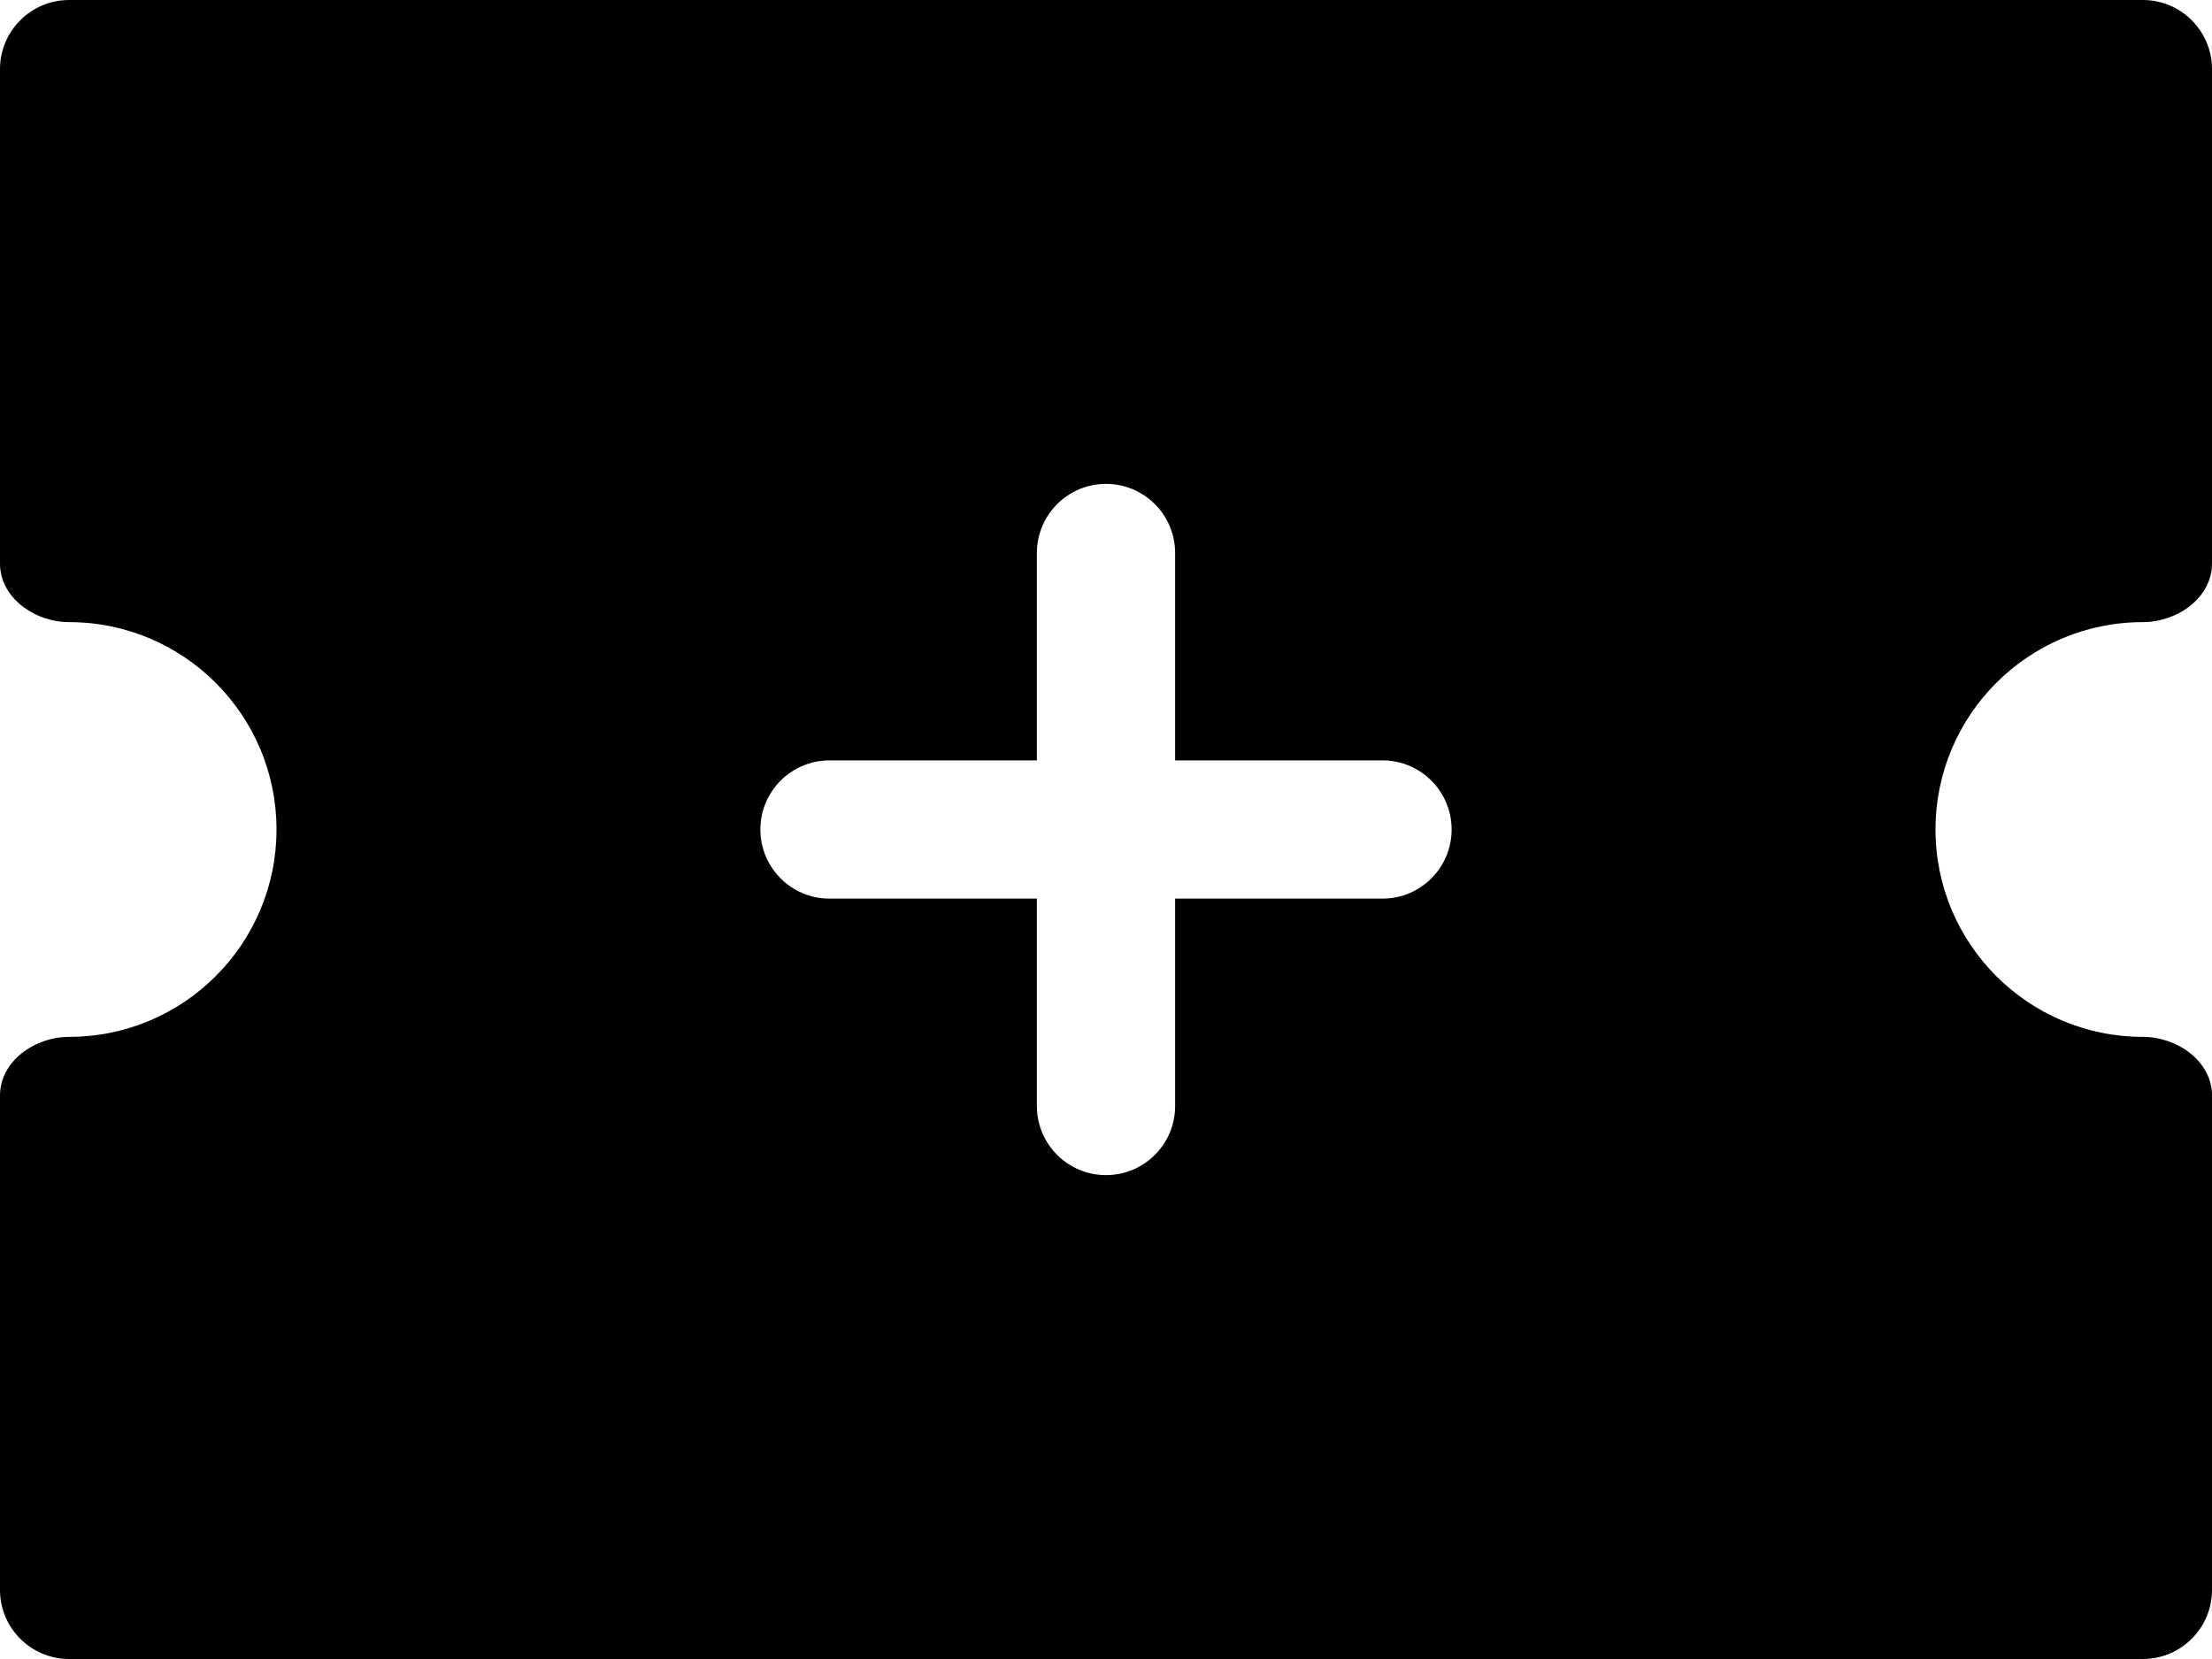
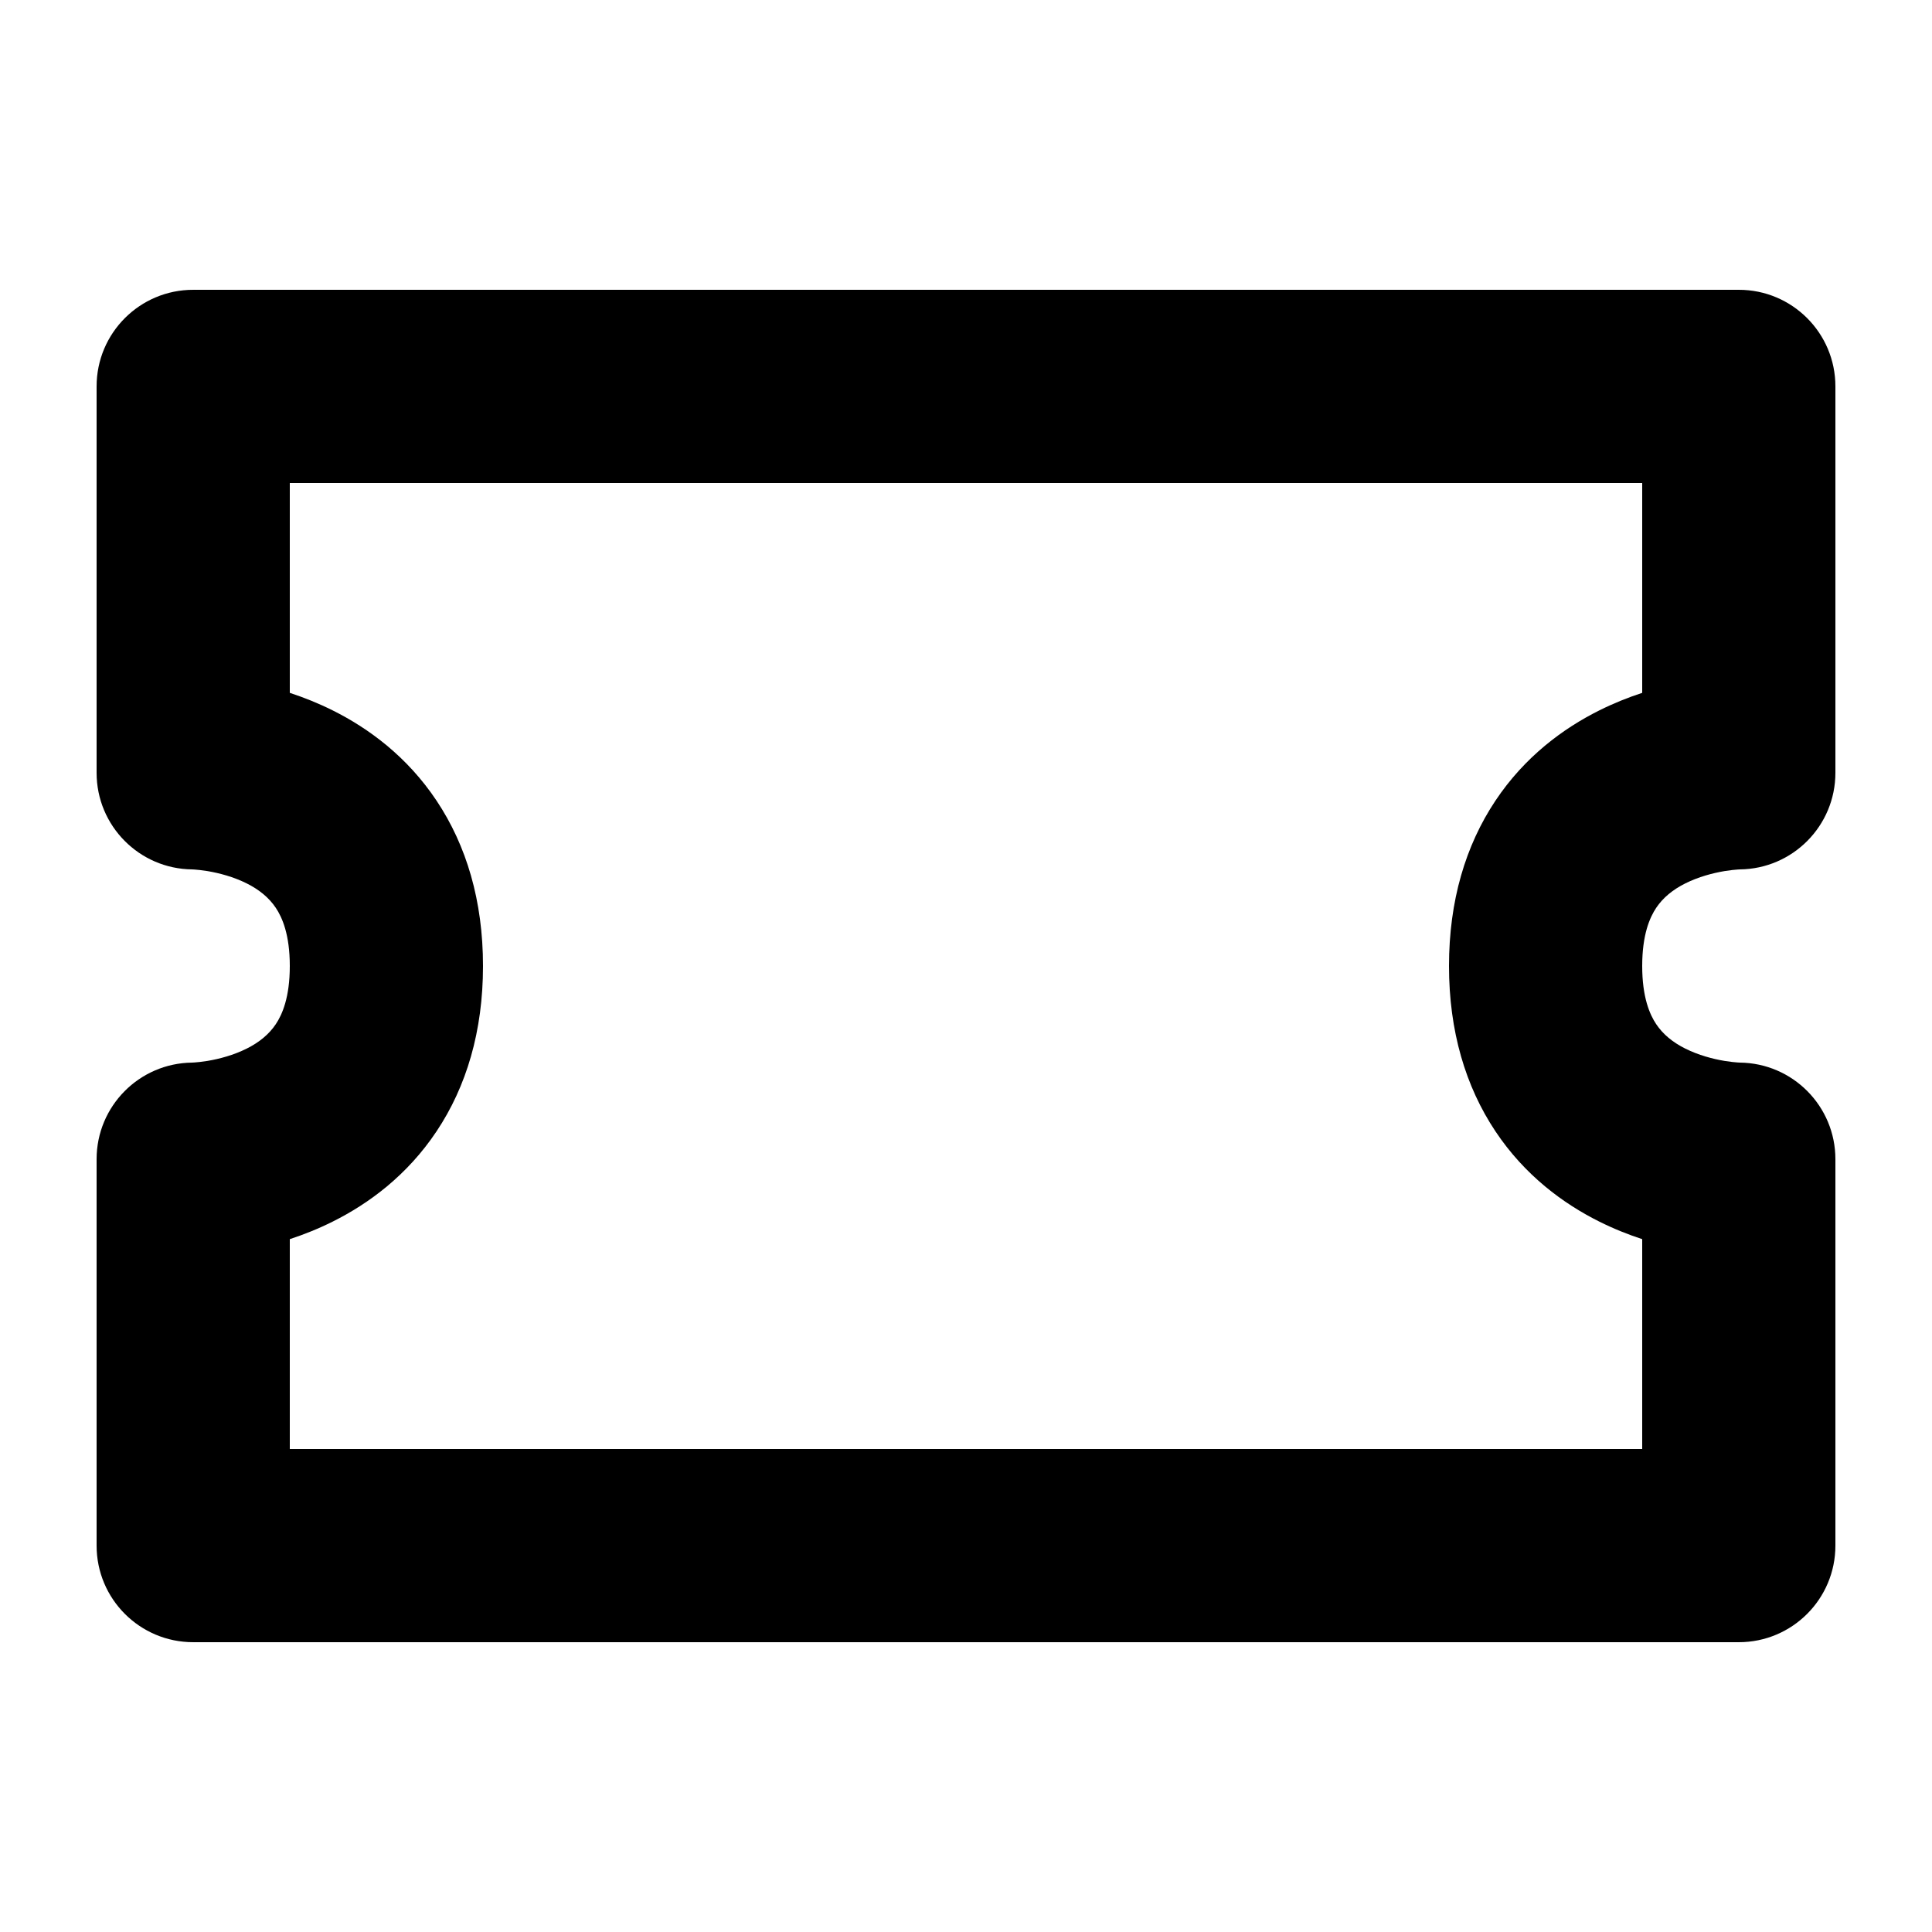
- <svg xmlns="http://www.w3.org/2000/svg" width="16" height="12" viewBox="0 0 16 12" fill="black">
-   <path fill-rule="evenodd" clip-rule="evenodd" d="M0.5 0C0.224 0 0 0.224 0 0.5V4.076C0 4.324 0.251 4.5 0.5 4.5C1.328 4.5 2 5.172 2 6C2 6.828 1.328 7.5 0.5 7.5C0.251 7.5 0 7.676 0 7.924V11.5C0 11.776 0.224 12 0.5 12H15.5C15.776 12 16 11.776 16 11.5V7.924C16 7.676 15.749 7.5 15.5 7.5C14.672 7.5 14 6.828 14 6C14 5.172 14.672 4.5 15.5 4.5C15.749 4.5 16 4.324 16 4.076V0.5C16 0.224 15.776 0 15.5 0H0.5ZM7.5 4C7.5 3.724 7.724 3.5 8 3.5C8.276 3.5 8.5 3.724 8.5 4V5.5H10C10.276 5.5 10.5 5.724 10.5 6C10.5 6.276 10.276 6.5 10 6.5H8.5V8C8.5 8.276 8.276 8.5 8 8.5C7.724 8.5 7.5 8.276 7.5 8V6.5H6C5.724 6.5 5.5 6.276 5.5 6C5.5 5.724 5.724 5.5 6 5.5H7.5V4Z" />
+ <svg xmlns="http://www.w3.org/2000/svg" width="40" height="40" viewBox="0 0 40 40" fill="none">
+   <path fill-rule="evenodd" clip-rule="evenodd" d="M2 8C2 6.895 2.895 6 4 6H36C37.105 6 38 6.895 38 8V16C38 17.098 37.116 17.989 36.021 18C36.014 18 35.997 18.001 35.971 18.003C35.914 18.007 35.821 18.016 35.704 18.035C35.46 18.076 35.165 18.154 34.894 18.289C34.632 18.42 34.43 18.586 34.289 18.797C34.157 18.995 34 19.35 34 20C34 20.65 34.157 21.005 34.289 21.203C34.43 21.414 34.632 21.58 34.894 21.711C35.165 21.846 35.46 21.924 35.704 21.965C35.821 21.984 35.914 21.993 35.971 21.997C35.997 21.999 36.014 22 36.021 22C37.116 22.011 38 22.902 38 24V32C38 33.105 37.105 34 36 34H4C2.895 34 2 33.105 2 32V24C2 22.902 2.884 22.011 3.979 22C3.985 22 4.003 21.999 4.029 21.997C4.086 21.993 4.179 21.984 4.296 21.965C4.54 21.924 4.835 21.846 5.106 21.711C5.368 21.58 5.57 21.414 5.711 21.203C5.843 21.005 6 20.65 6 20C6 19.35 5.843 18.995 5.711 18.797C5.57 18.586 5.368 18.42 5.106 18.289C4.835 18.154 4.54 18.076 4.296 18.035C4.179 18.016 4.086 18.007 4.029 18.003C4.003 18.001 3.985 18 3.979 18C2.884 17.989 2 17.098 2 16V8ZM6 14.345C6.285 14.438 6.588 14.558 6.894 14.711C7.632 15.08 8.43 15.664 9.039 16.578C9.657 17.505 10 18.65 10 20C10 21.35 9.657 22.495 9.039 23.422C8.43 24.336 7.632 24.92 6.894 25.289C6.588 25.442 6.285 25.562 6 25.655V30H34V25.655C33.715 25.562 33.412 25.442 33.106 25.289C32.368 24.92 31.57 24.336 30.961 23.422C30.343 22.495 30 21.35 30 20C30 18.65 30.343 17.505 30.961 16.578C31.57 15.664 32.368 15.08 33.106 14.711C33.412 14.558 33.715 14.438 34 14.345V10H6V14.345Z" fill="black" />
</svg>
